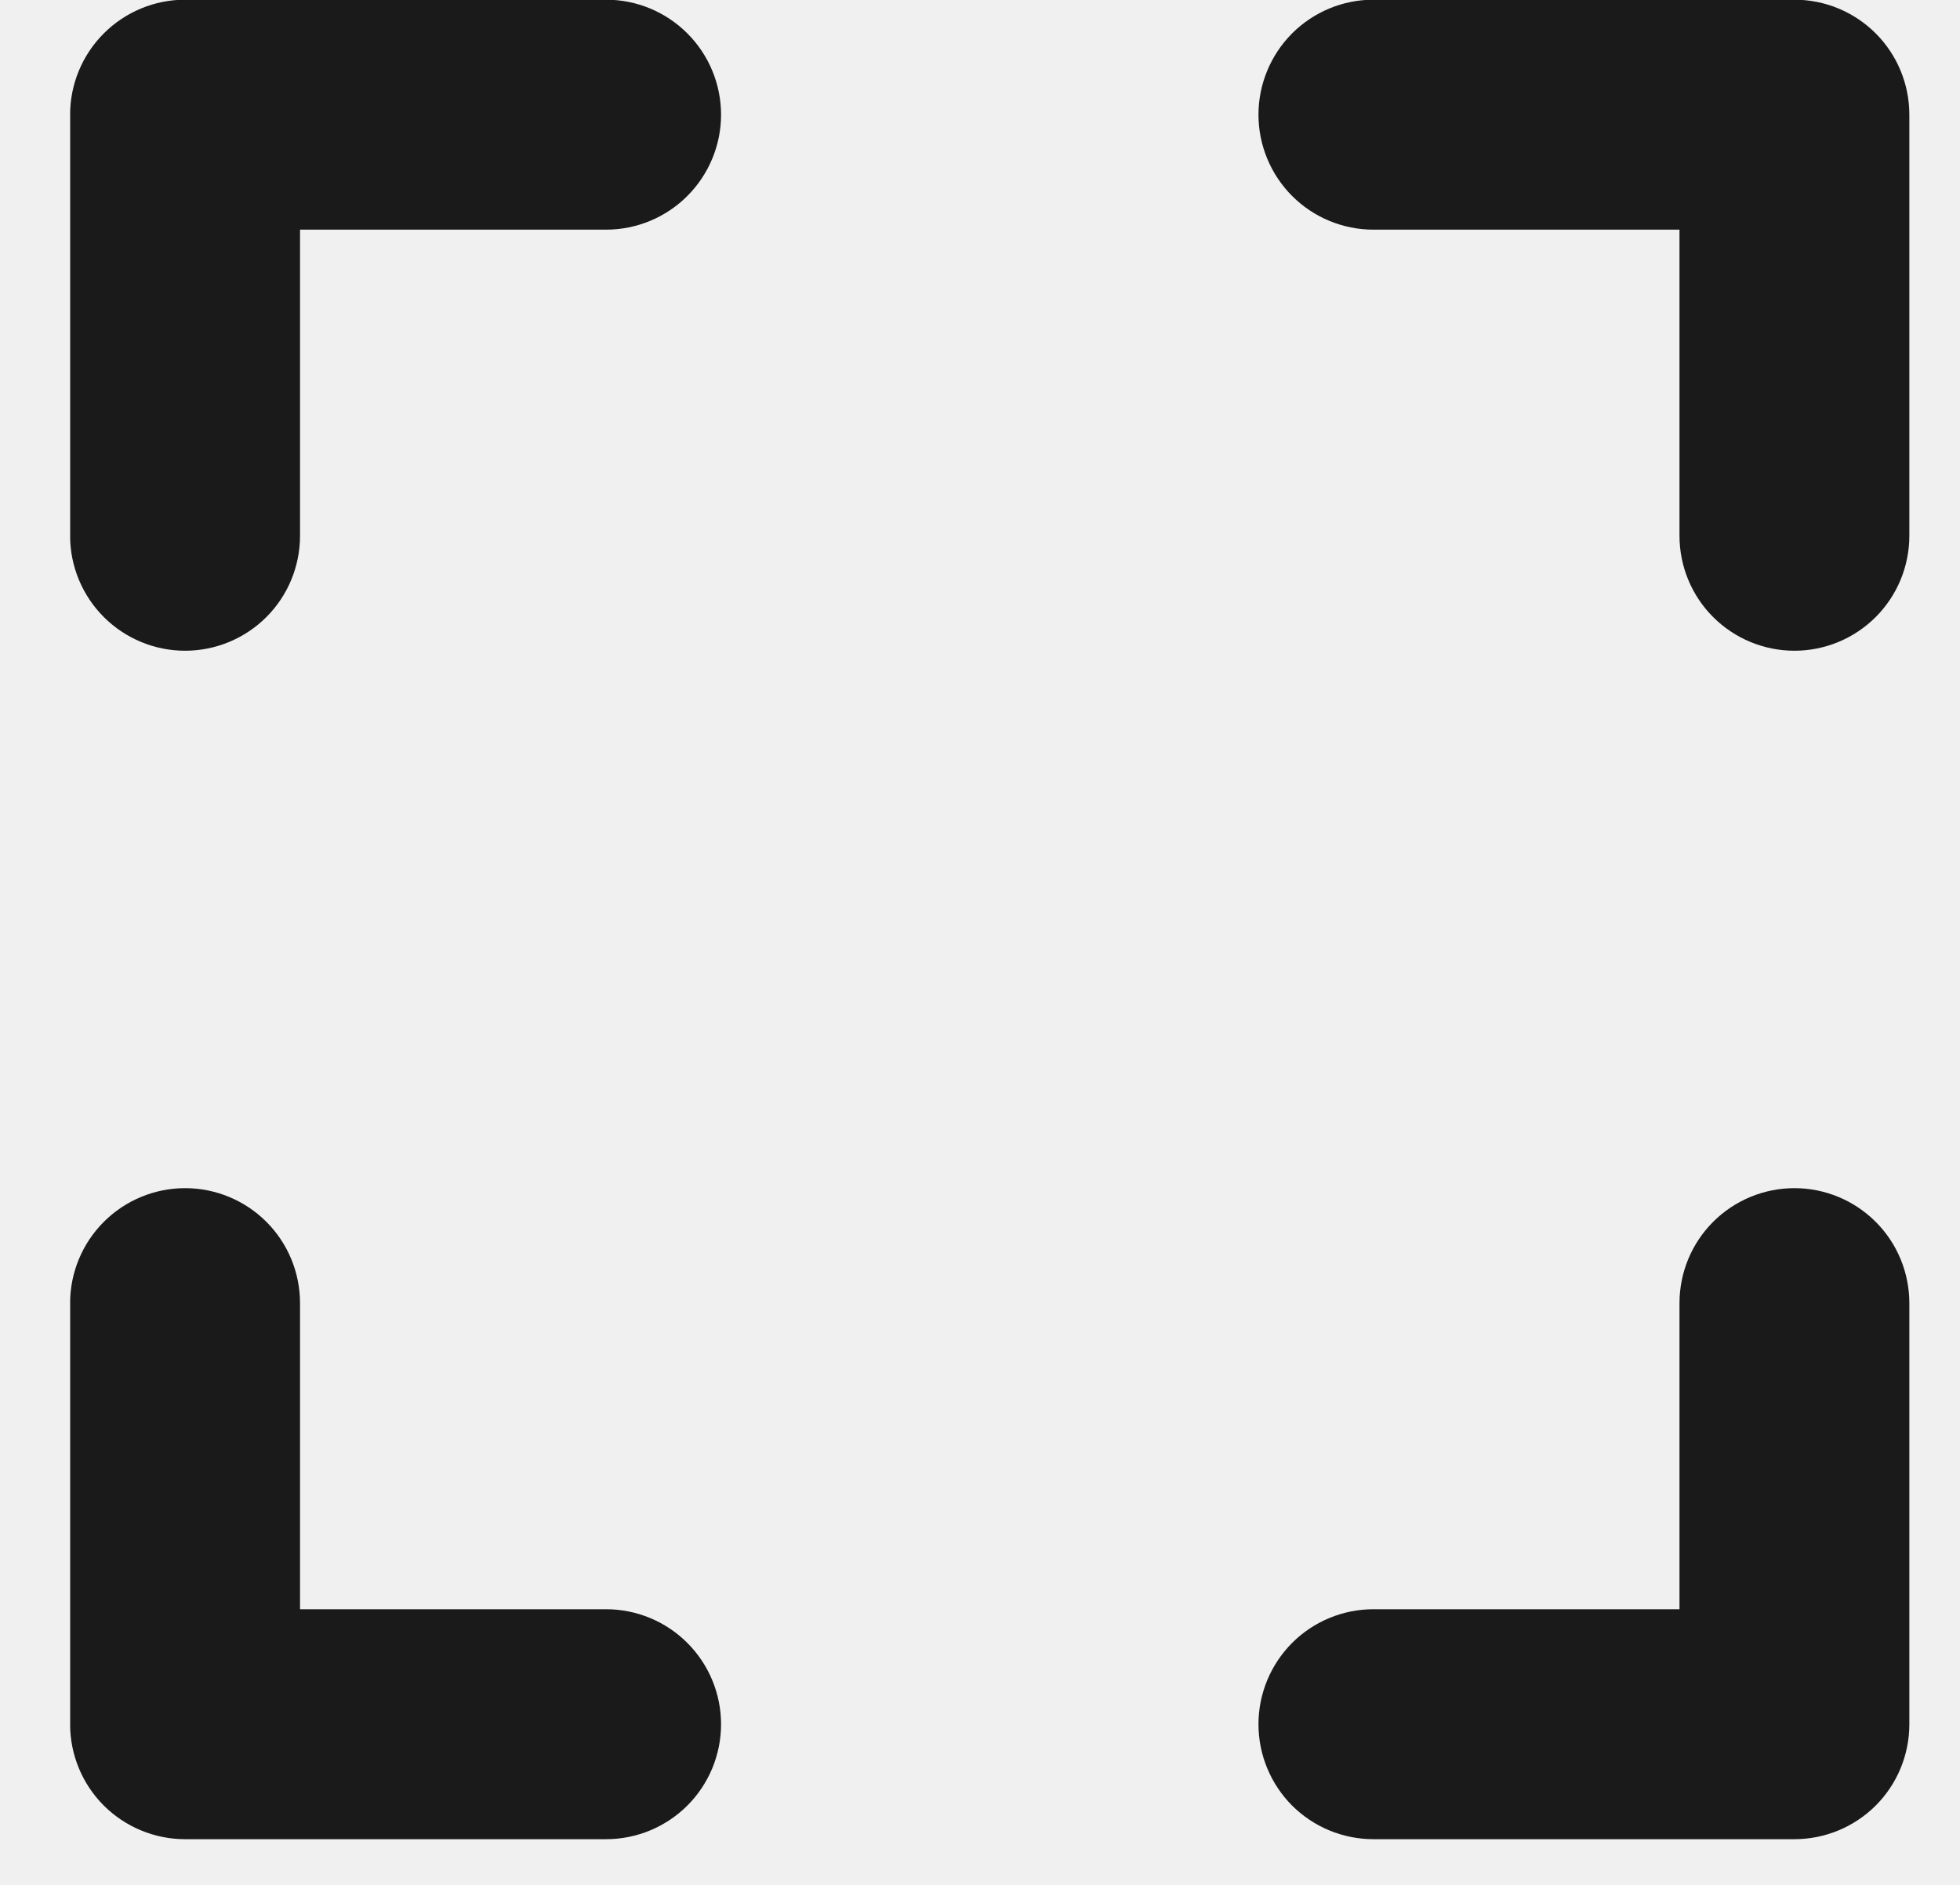
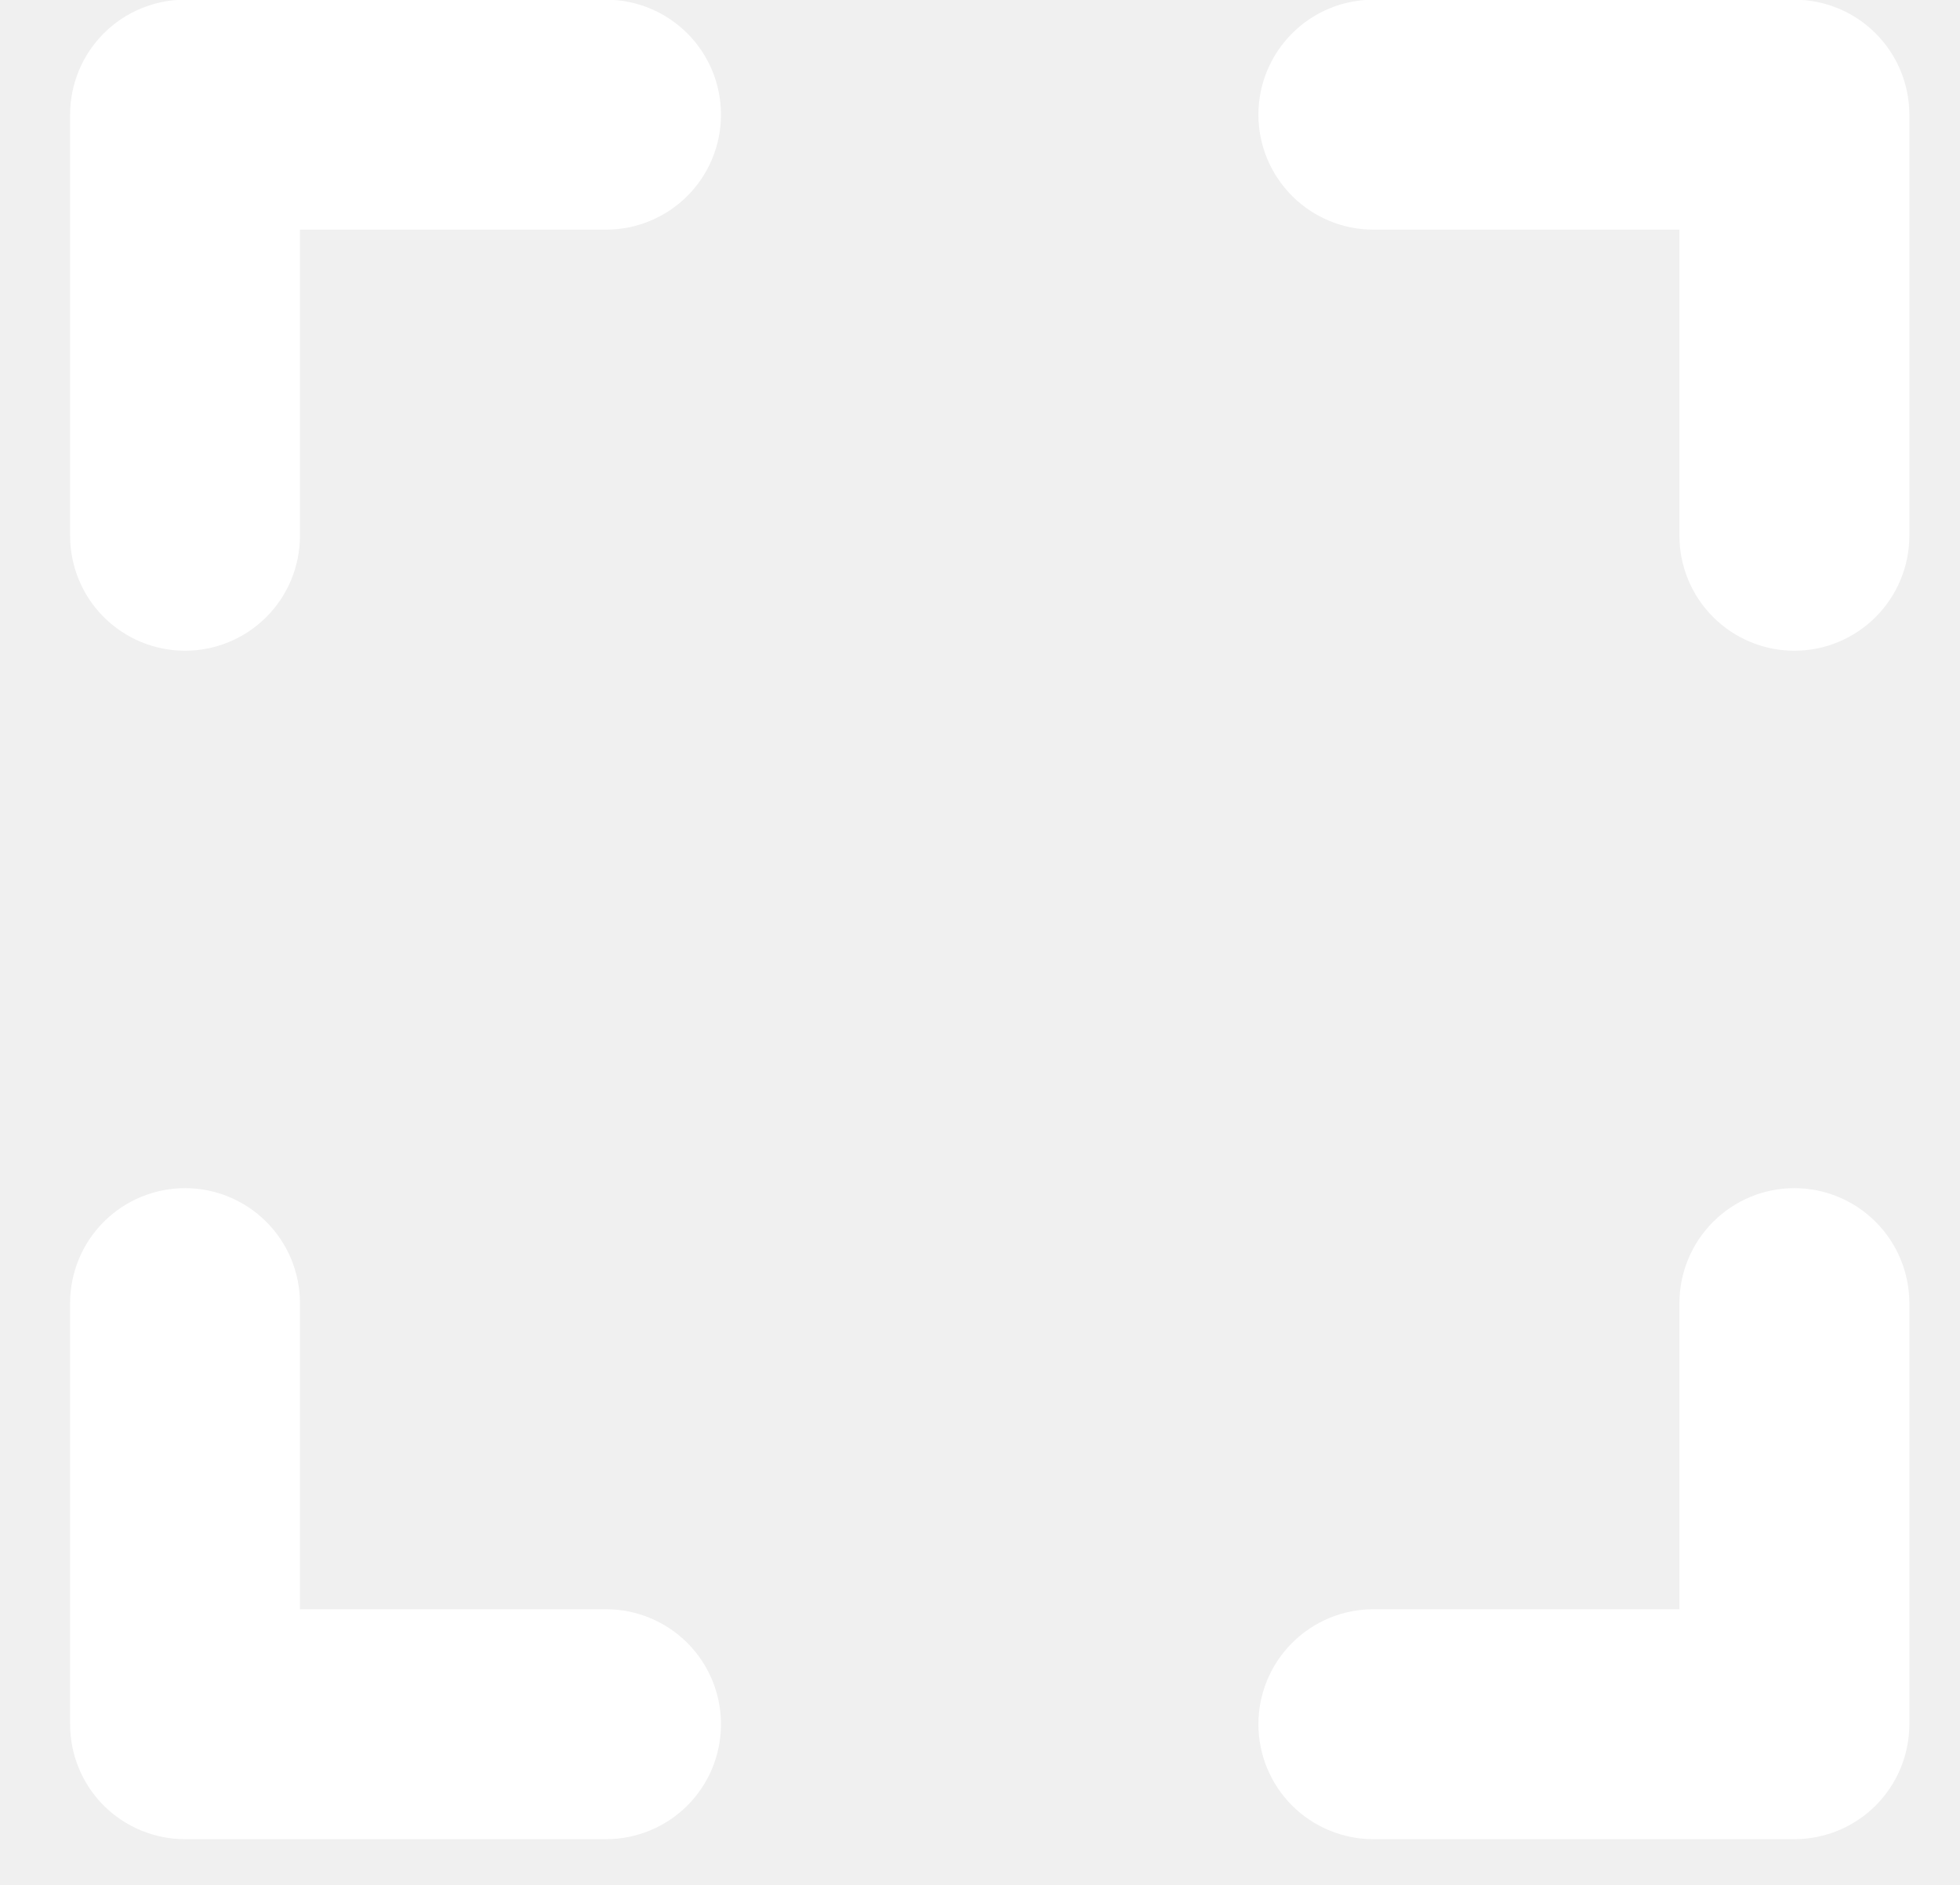
<svg xmlns="http://www.w3.org/2000/svg" width="26" height="25" viewBox="0 0 26 25" fill="none">
-   <g clip-path="url(#clip0_5475_59628)">
-     <path d="M9.565 1.521C9.565 1.925 9.404 2.313 9.118 2.599C8.832 2.885 8.445 3.046 8.04 3.046H3.98V7.106C3.98 7.51 3.82 7.898 3.534 8.184C3.248 8.47 2.86 8.631 2.455 8.631C2.051 8.631 1.663 8.47 1.377 8.184C1.091 7.898 0.93 7.51 0.93 7.106V1.521C0.93 1.117 1.091 0.729 1.377 0.443C1.663 0.157 2.051 -0.004 2.455 -0.004L8.04 -0.004C8.445 -0.004 8.832 0.157 9.118 0.443C9.404 0.729 9.565 1.117 9.565 1.521ZM8.04 21.344H3.98V17.284C3.98 16.88 3.82 16.492 3.534 16.206C3.248 15.92 2.86 15.759 2.455 15.759C2.051 15.759 1.663 15.92 1.377 16.206C1.091 16.492 0.93 16.88 0.93 17.284L0.93 22.869C0.93 23.274 1.091 23.662 1.377 23.948C1.663 24.233 2.051 24.394 2.455 24.394H8.04C8.445 24.394 8.832 24.233 9.118 23.948C9.404 23.662 9.565 23.274 9.565 22.869C9.565 22.465 9.404 22.077 9.118 21.791C8.832 21.505 8.445 21.344 8.04 21.344ZM23.804 15.759C23.399 15.759 23.011 15.92 22.725 16.206C22.439 16.492 22.279 16.88 22.279 17.284V21.344H18.219C17.814 21.344 17.426 21.505 17.14 21.791C16.855 22.077 16.694 22.465 16.694 22.869C16.694 23.274 16.855 23.662 17.14 23.948C17.426 24.233 17.814 24.394 18.219 24.394H23.804C24.208 24.394 24.596 24.233 24.882 23.948C25.168 23.662 25.328 23.274 25.328 22.869V17.284C25.328 16.88 25.168 16.492 24.882 16.206C24.596 15.92 24.208 15.759 23.804 15.759ZM23.804 -0.004H18.219C17.814 -0.004 17.426 0.157 17.14 0.443C16.855 0.729 16.694 1.117 16.694 1.521C16.694 1.925 16.855 2.313 17.14 2.599C17.426 2.885 17.814 3.046 18.219 3.046H22.279V7.106C22.279 7.51 22.439 7.898 22.725 8.184C23.011 8.47 23.399 8.631 23.804 8.631C24.208 8.631 24.596 8.47 24.882 8.184C25.168 7.898 25.328 7.51 25.328 7.106V1.521C25.328 1.117 25.168 0.729 24.882 0.443C24.596 0.157 24.208 -0.004 23.804 -0.004V-0.004Z" fill="#1A1A1A" />
-   </g>
-   <defs>
-     <clipPath id="clip0_5475_59628">
-       <rect width="24.398" height="24.398" fill="white" transform="translate(0.930664)" />
-     </clipPath>
-   </defs>
+   <path d="M9.564 1.521C9.564 1.925 9.404 2.313 9.118 2.599C8.832 2.885 8.444 3.046 8.039 3.046H3.979V7.106C3.979 7.51 3.819 7.898 3.533 8.184C3.247 8.47 2.859 8.631 2.455 8.631C2.05 8.631 1.662 8.47 1.376 8.184C1.09 7.898 0.93 7.51 0.93 7.106V1.521C0.93 1.117 1.09 0.729 1.376 0.443C1.662 0.157 2.05 -0.004 2.455 -0.004L8.039 -0.004C8.444 -0.004 8.832 0.157 9.118 0.443C9.404 0.729 9.564 1.117 9.564 1.521ZM8.039 21.344H3.979V17.284C3.979 16.88 3.819 16.492 3.533 16.206C3.247 15.92 2.859 15.759 2.455 15.759C2.05 15.759 1.662 15.92 1.376 16.206C1.09 16.492 0.93 16.88 0.93 17.284L0.93 22.869C0.93 23.274 1.09 23.662 1.376 23.948C1.662 24.233 2.05 24.394 2.455 24.394H8.039C8.444 24.394 8.832 24.233 9.118 23.948C9.404 23.662 9.564 23.274 9.564 22.869C9.564 22.465 9.404 22.077 9.118 21.791C8.832 21.505 8.444 21.344 8.039 21.344ZM23.803 15.759C23.398 15.759 23.011 15.92 22.725 16.206C22.439 16.492 22.278 16.88 22.278 17.284V21.344H18.218C17.814 21.344 17.426 21.505 17.14 21.791C16.854 22.077 16.693 22.465 16.693 22.869C16.693 23.274 16.854 23.662 17.14 23.948C17.426 24.233 17.814 24.394 18.218 24.394H23.803C24.207 24.394 24.595 24.233 24.881 23.948C25.167 23.662 25.328 23.274 25.328 22.869V17.284C25.328 16.88 25.167 16.492 24.881 16.206C24.595 15.92 24.207 15.759 23.803 15.759ZM23.803 -0.004H18.218C17.814 -0.004 17.426 0.157 17.14 0.443C16.854 0.729 16.693 1.117 16.693 1.521C16.693 1.925 16.854 2.313 17.14 2.599C17.426 2.885 17.814 3.046 18.218 3.046H22.278V7.106C22.278 7.51 22.439 7.898 22.725 8.184C23.011 8.47 23.398 8.631 23.803 8.631C24.207 8.631 24.595 8.47 24.881 8.184C25.167 7.898 25.328 7.51 25.328 7.106V1.521C25.328 1.117 25.167 0.729 24.881 0.443C24.595 0.157 24.207 -0.004 23.803 -0.004V-0.004Z" fill="white" />
</svg>
